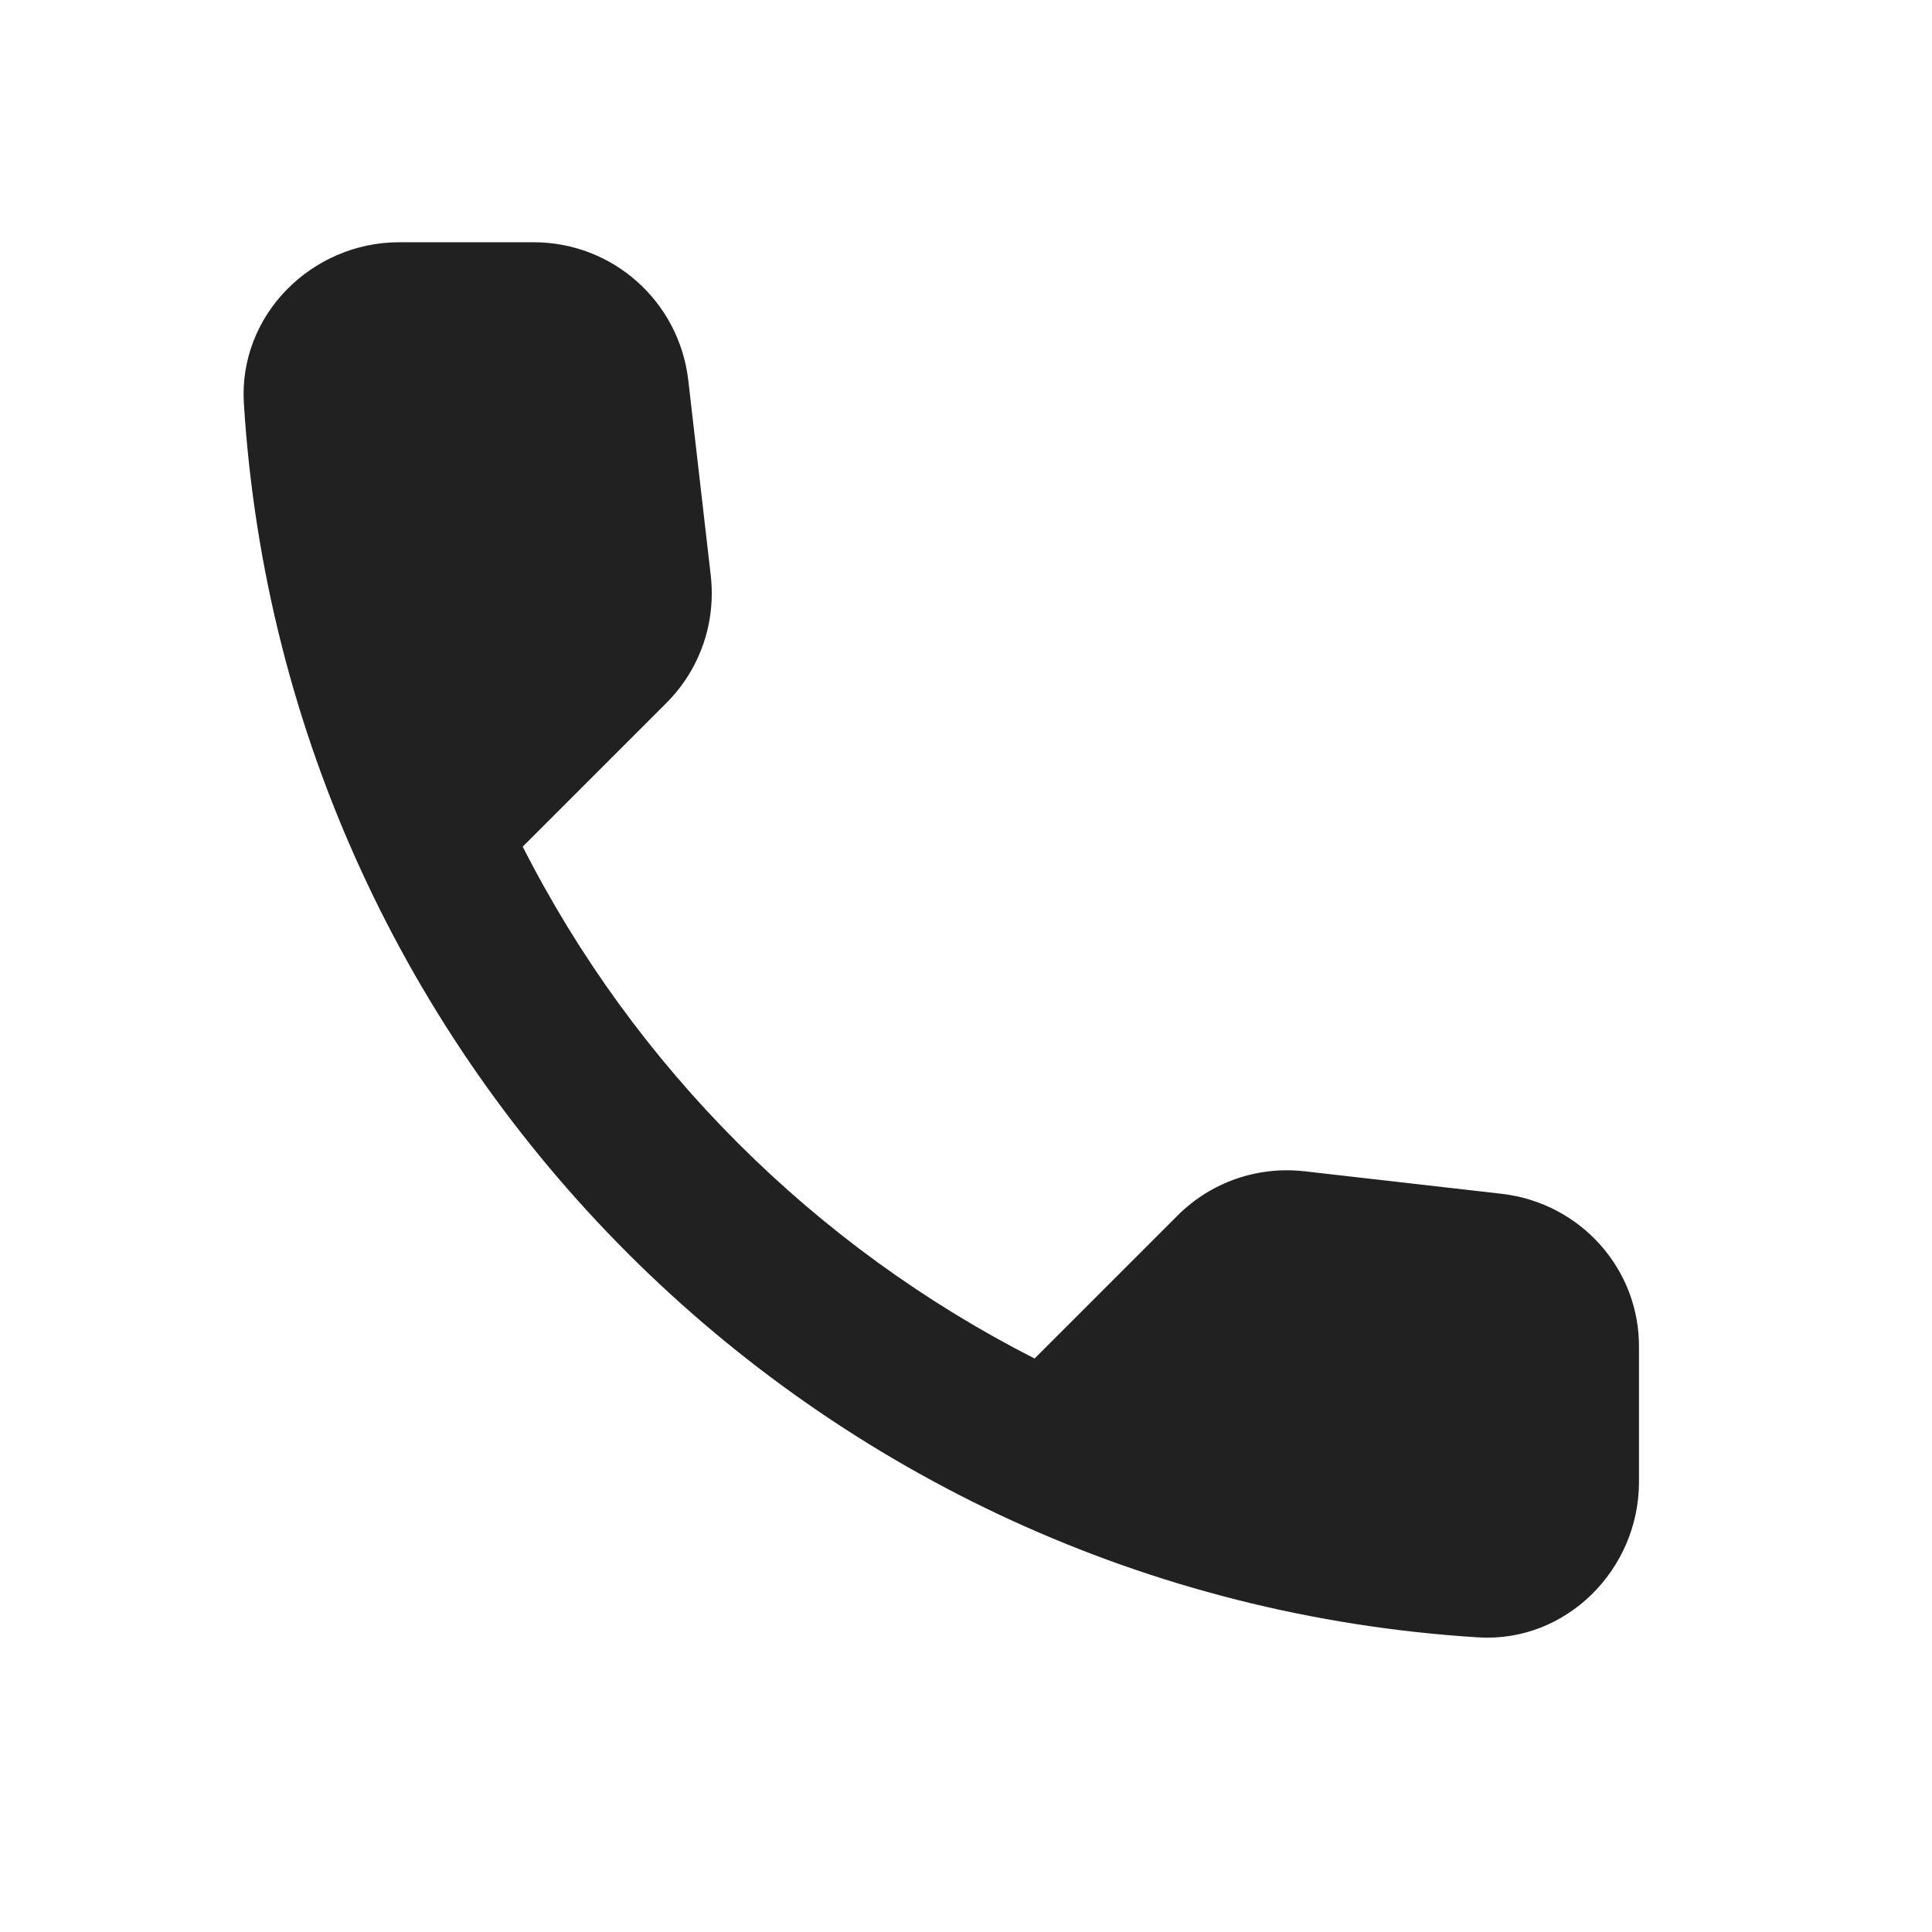
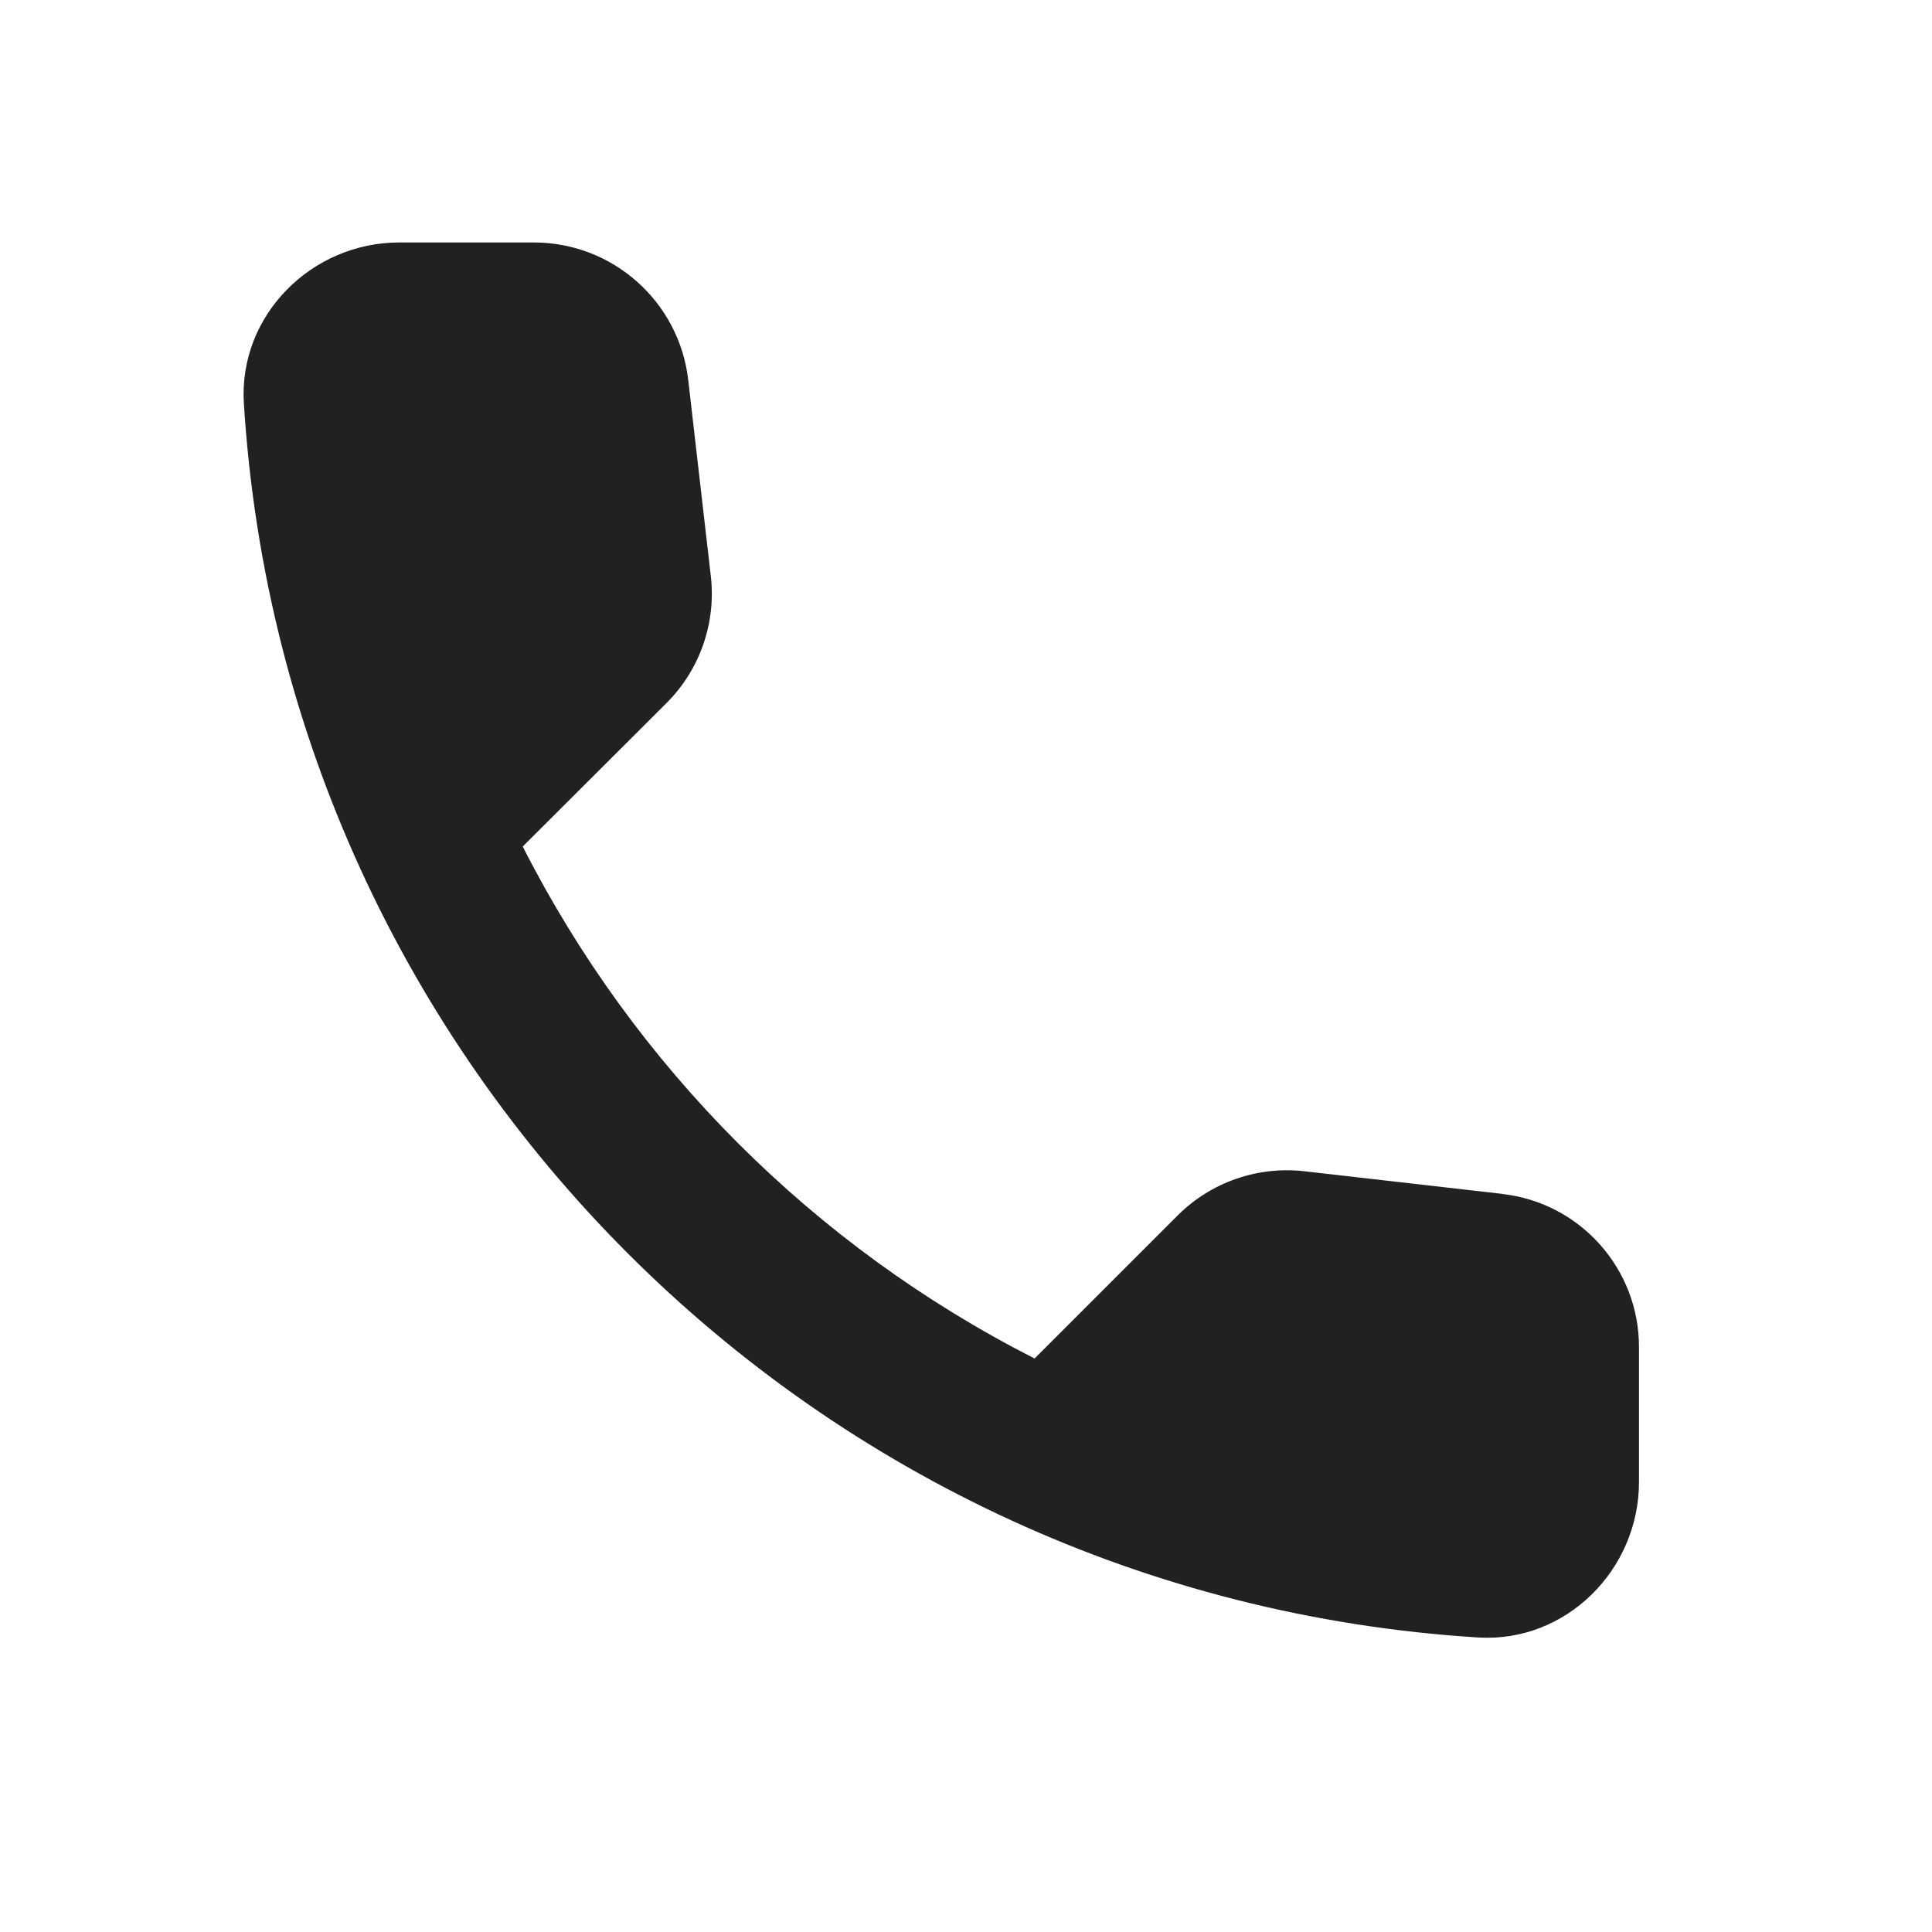
- <svg xmlns="http://www.w3.org/2000/svg" viewBox="0 0 18 18" fill="none">
-   <path d="M13.996 11.123L12.158 10.913C11.716 10.862 11.282 11.014 10.971 11.325L9.639 12.657C7.591 11.615 5.913 9.943 4.87 7.888L6.209 6.549C6.52 6.238 6.672 5.804 6.622 5.362L6.412 3.538C6.325 2.808 5.71 2.257 4.972 2.257H3.72C2.902 2.257 2.222 2.938 2.272 3.756C2.656 9.936 7.599 14.871 13.772 15.255C14.589 15.306 15.27 14.625 15.27 13.807V12.556C15.277 11.825 14.727 11.21 13.996 11.123Z" fill="#212121" />
+ <svg xmlns="http://www.w3.org/2000/svg" width="18" height="18" fill="none">
+   <path d="m13.996 11.123-1.838-.21a1.44 1.44 0 0 0-1.187.412l-1.332 1.332a10.888 10.888 0 0 1-4.769-4.77L6.21 6.55a1.44 1.44 0 0 0 .412-1.187l-.21-1.824a1.448 1.448 0 0 0-1.44-1.28H3.72c-.818 0-1.498.68-1.448 1.497.384 6.18 5.327 11.116 11.5 11.5.817.05 1.498-.63 1.498-1.448v-1.252a1.434 1.434 0 0 0-1.274-1.432Z" fill="#212121" />
</svg>
